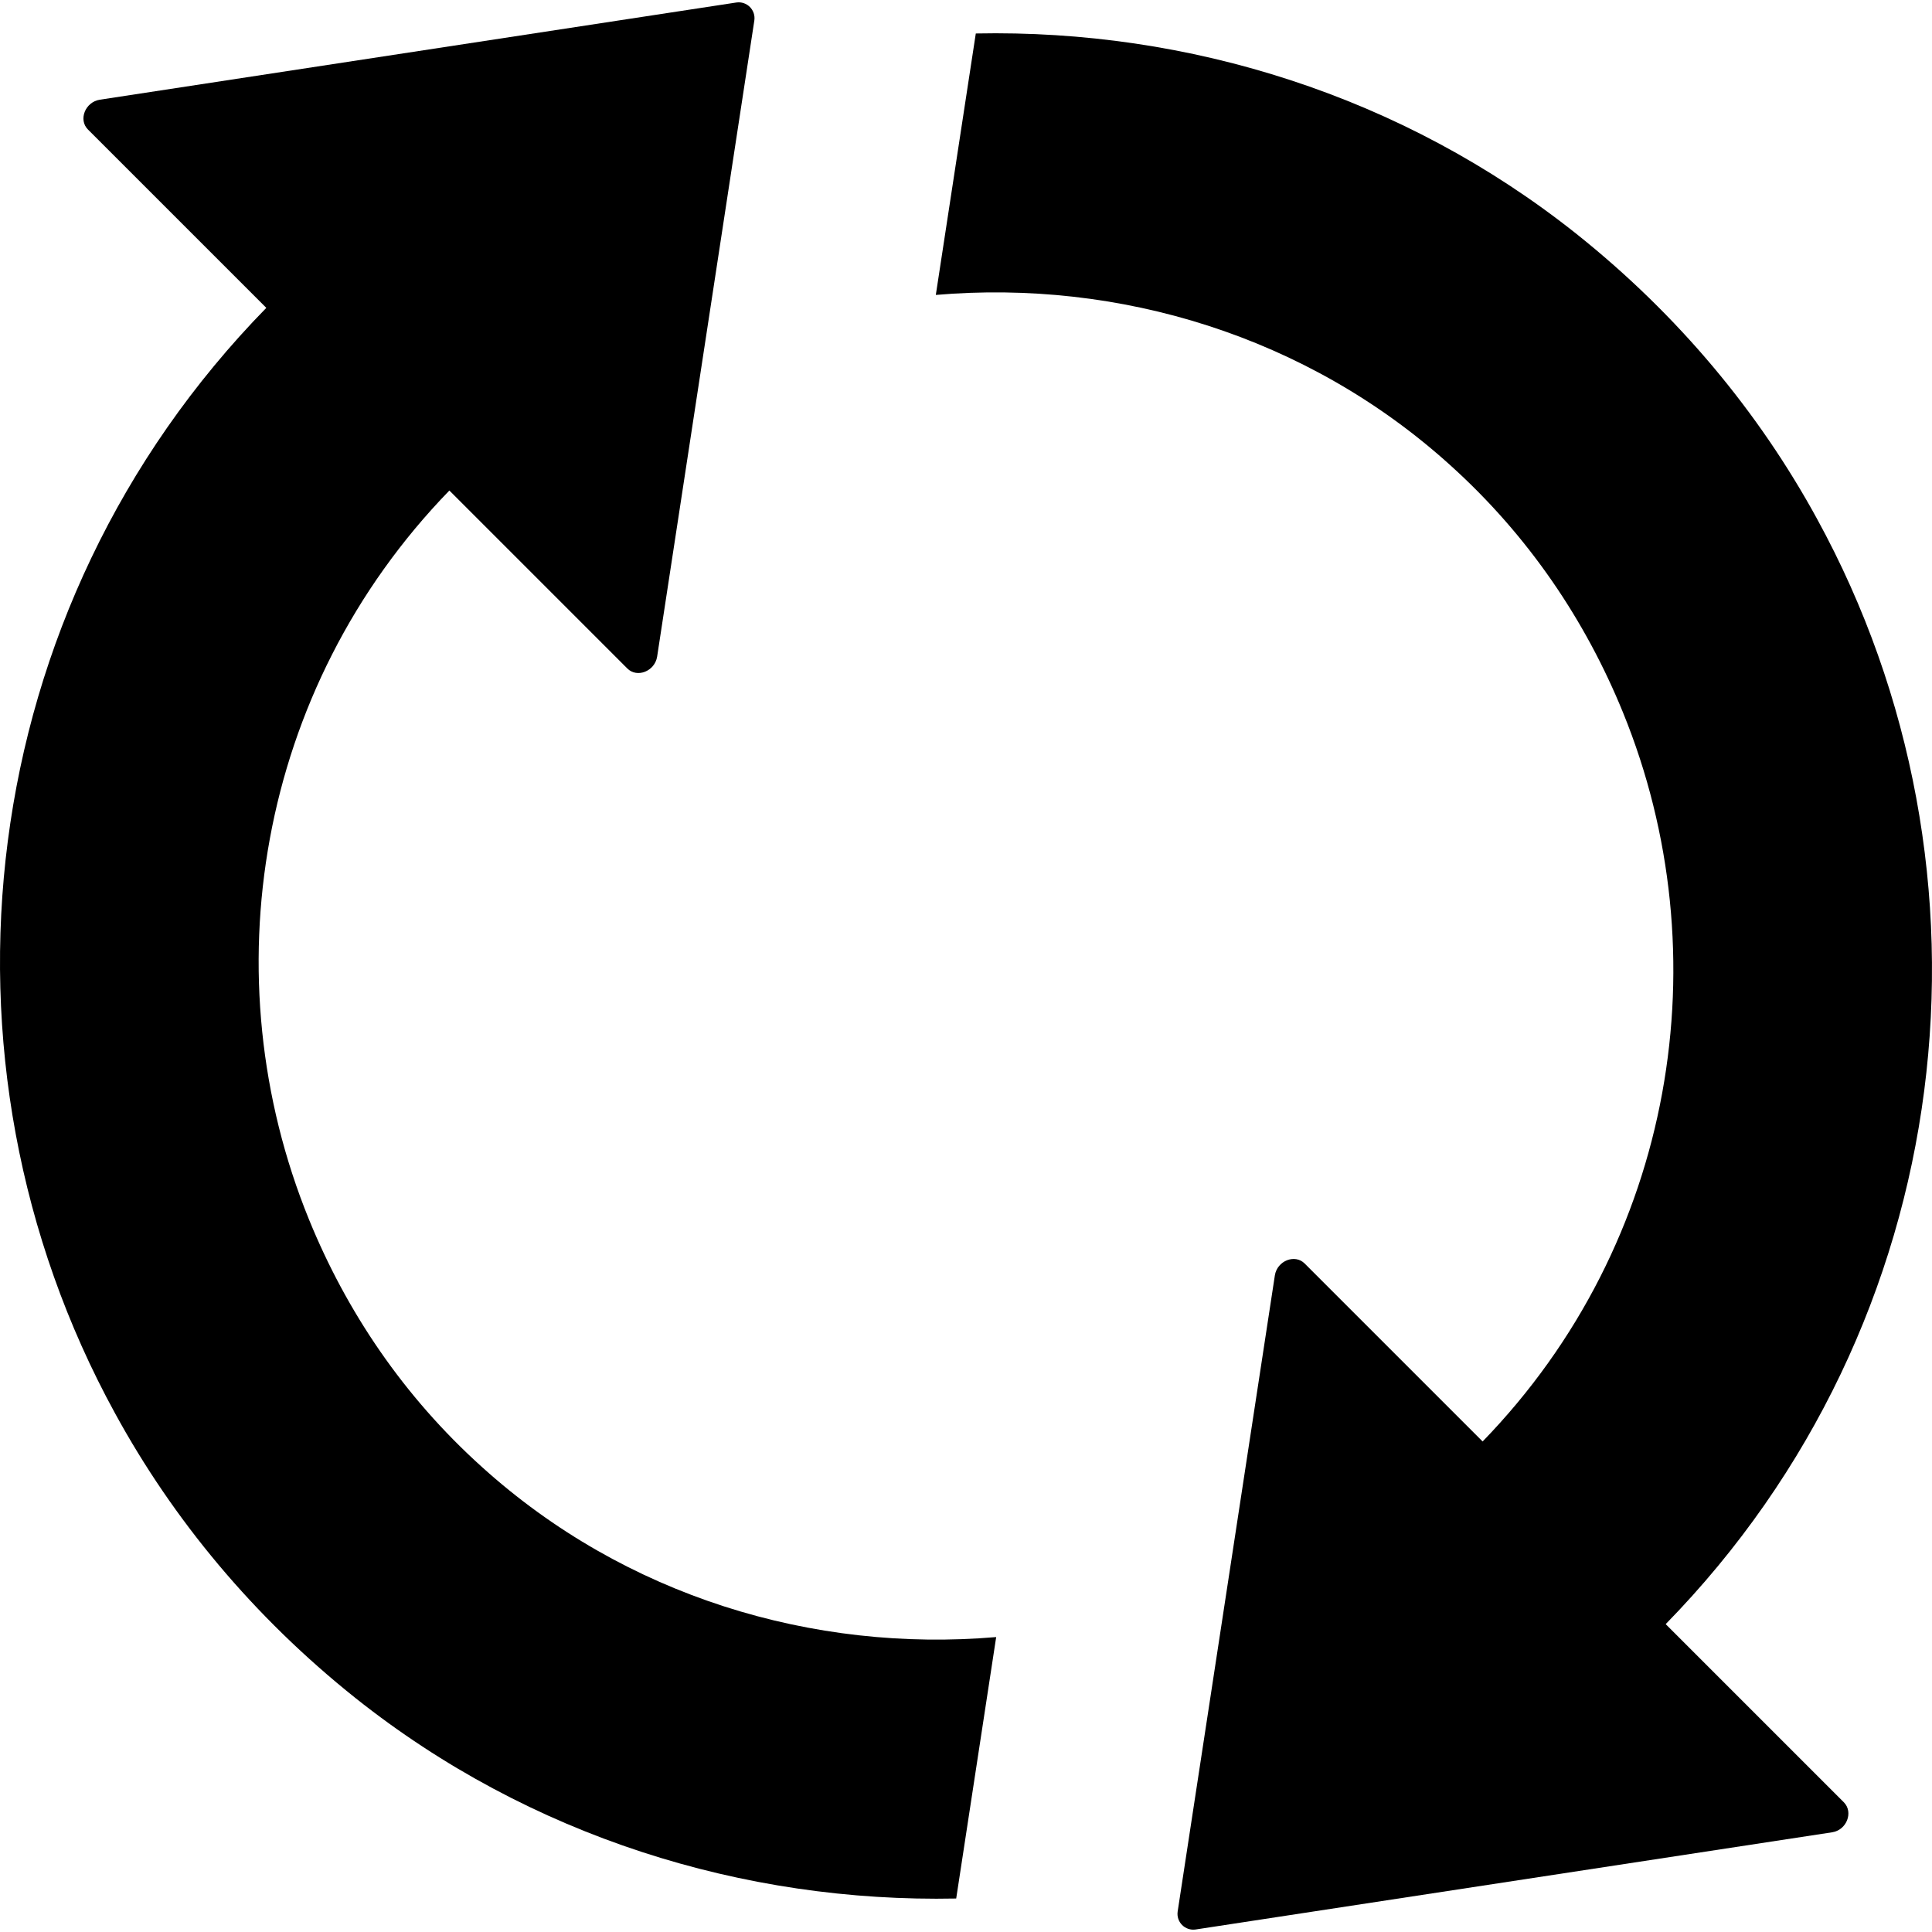
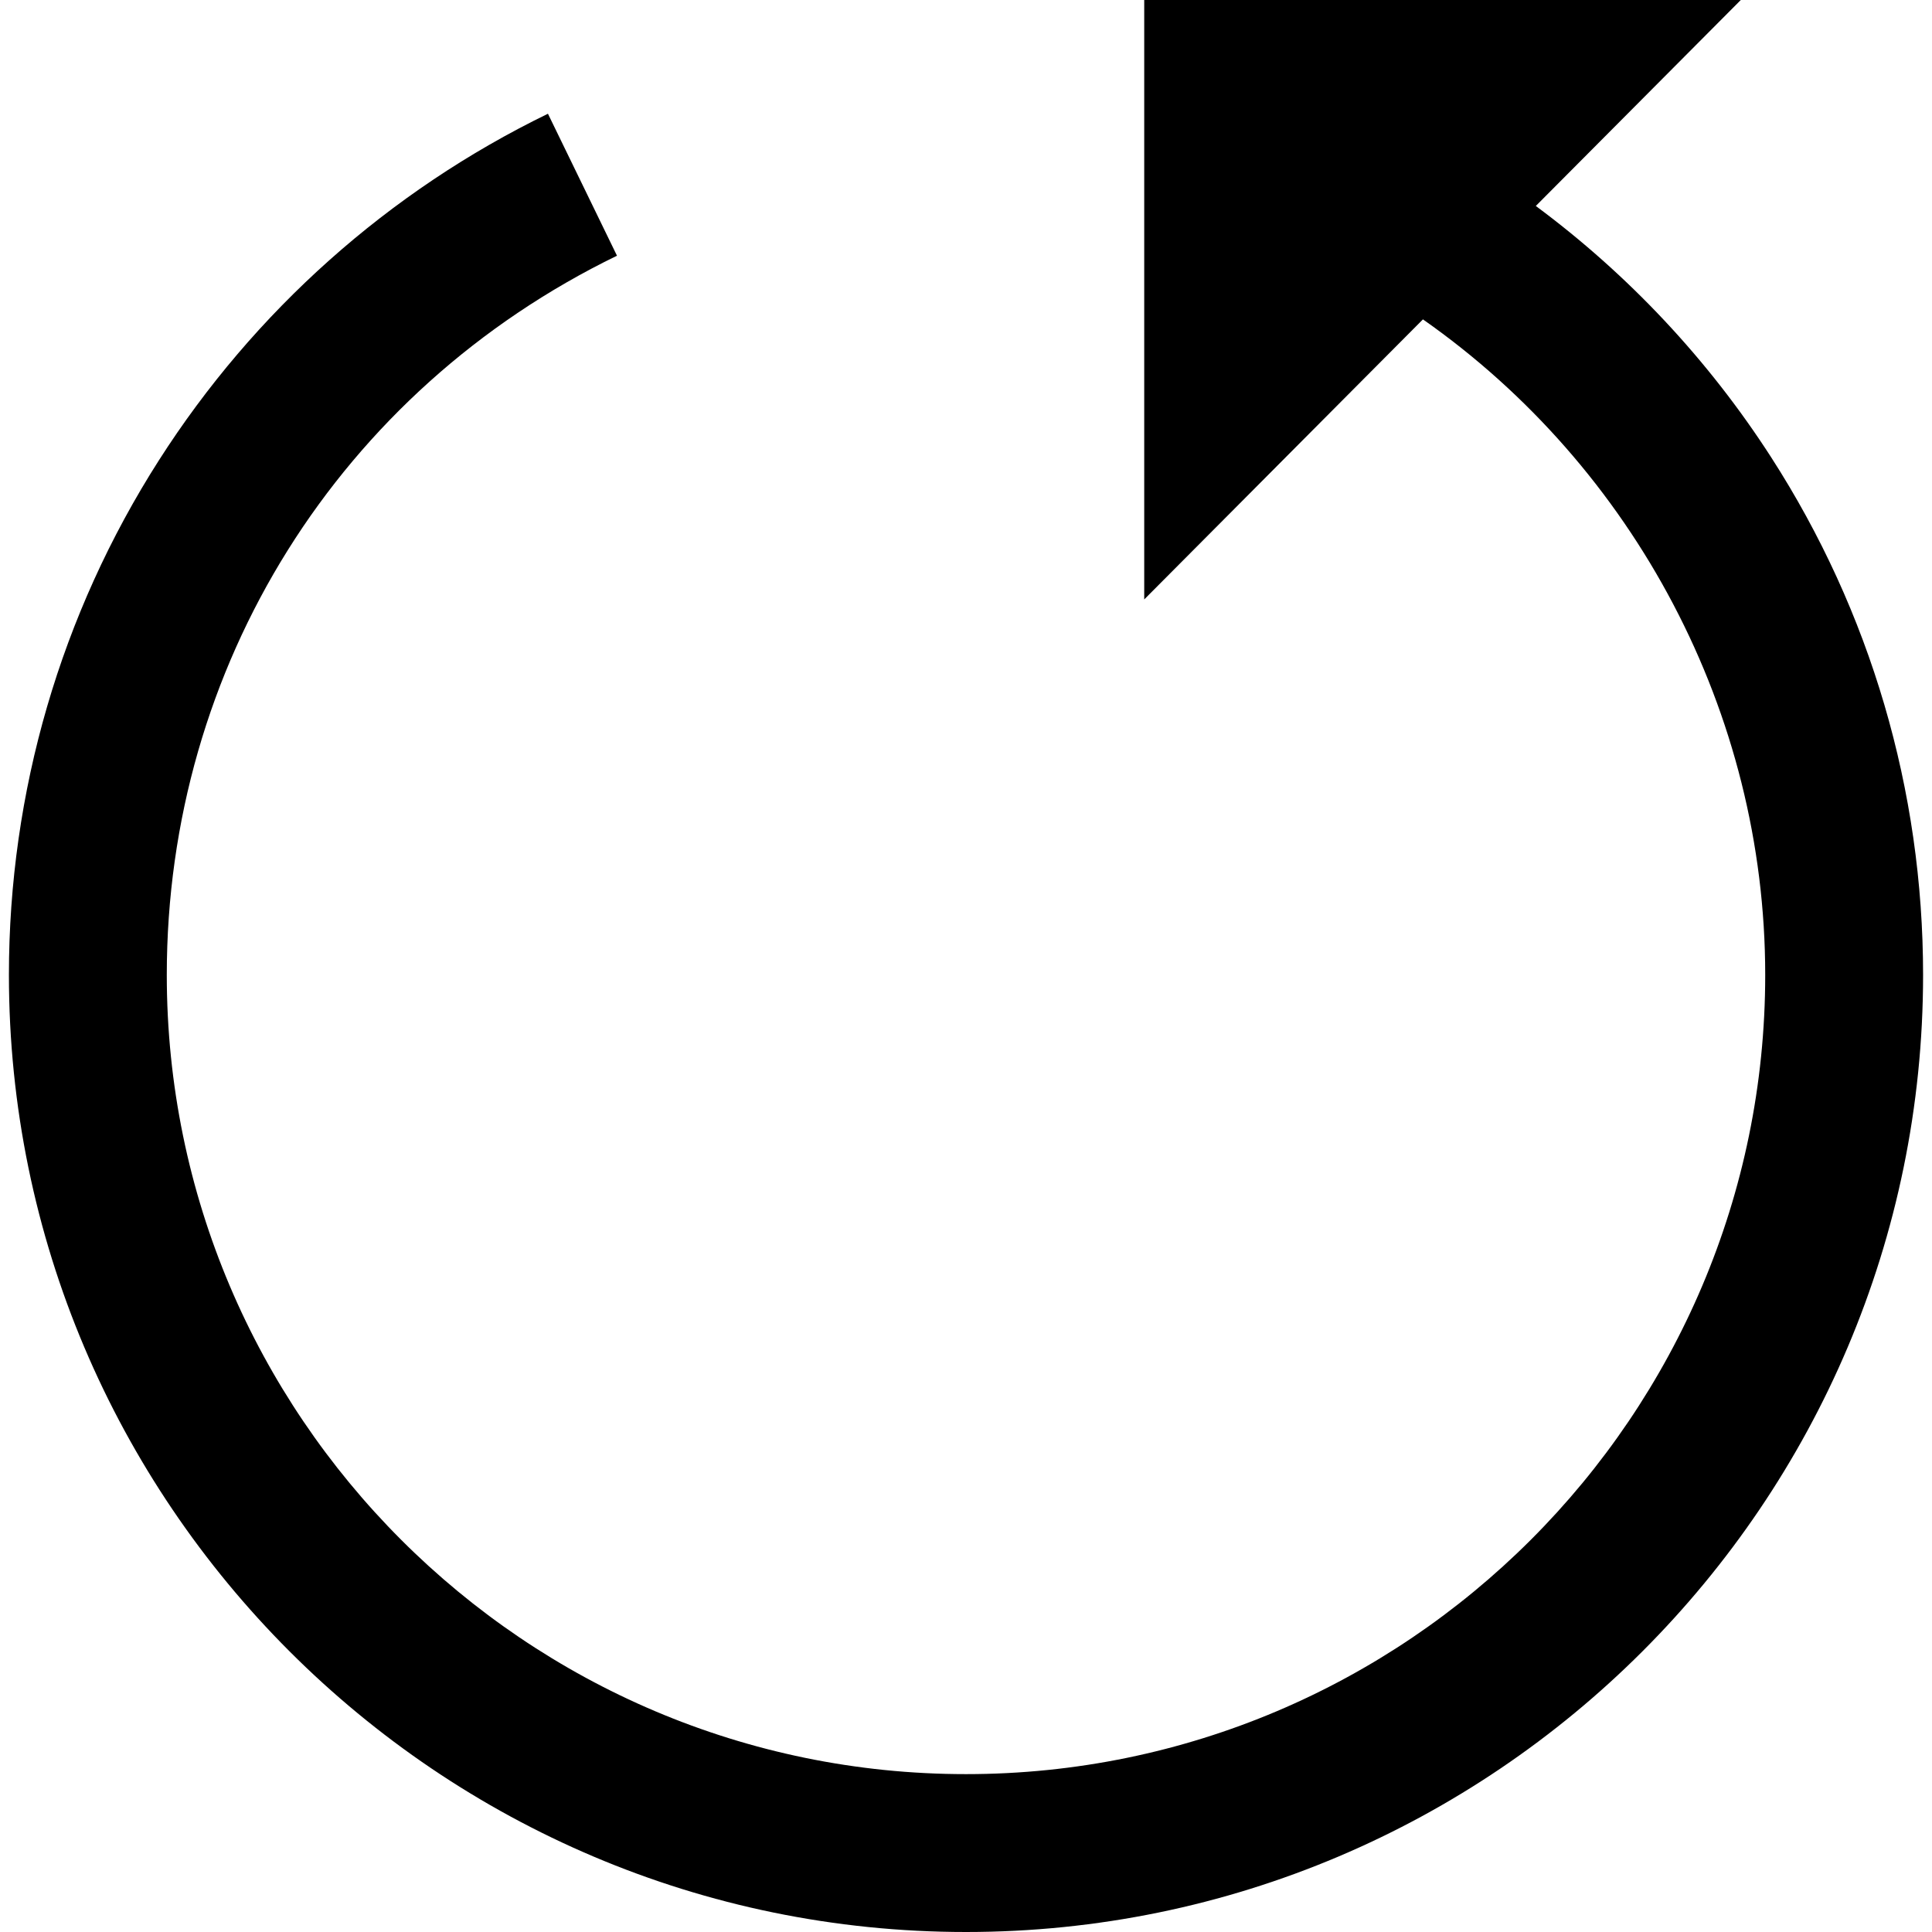
- <svg xmlns="http://www.w3.org/2000/svg" version="1.1" id="Capa_1" x="0px" y="0px" viewBox="0 0 492.883 492.883" style="enable-background:new 0 0 492.883 492.883;" xml:space="preserve">
-   <g>
-     <g>
-       <path d="M122.941,374.241c-20.1-18.1-34.6-39.8-44.1-63.1c-25.2-61.8-13.4-135.3,35.8-186l45.4,45.4c2.5,2.5,7,0.7,7.6-3    l24.8-162.3c0.4-2.7-1.9-5-4.6-4.6l-162.4,24.8c-3.7,0.6-5.5,5.1-3,7.6l45.5,45.5c-75.1,76.8-87.9,192-38.6,282    c14.8,27.1,35.3,51.9,61.4,72.7c44.4,35.3,99,52.2,153.2,51.1l10.2-66.7C207.441,421.641,159.441,407.241,122.941,374.241z" />
-       <path d="M424.941,414.341c75.1-76.8,87.9-192,38.6-282c-14.8-27.1-35.3-51.9-61.4-72.7c-44.4-35.3-99-52.2-153.2-51.1l-10.2,66.7    c46.6-4,94.7,10.4,131.2,43.4c20.1,18.1,34.6,39.8,44.1,63.1c25.2,61.8,13.4,135.3-35.8,186l-45.4-45.4c-2.5-2.5-7-0.7-7.6,3    l-24.8,162.3c-0.4,2.7,1.9,5,4.6,4.6l162.4-24.8c3.7-0.6,5.4-5.1,3-7.6L424.941,414.341z" />
-     </g>
-   </g>
+ <svg xmlns="http://www.w3.org/2000/svg" version="1.1" id="Layer_1" x="0px" y="0px" viewBox="0 0 367.136 367.136" style="enable-background:new 0 0 367.136 367.136;" xml:space="preserve">
+   <path d="M336.554,86.871c-11.975-18.584-27.145-34.707-44.706-47.731L330.801,0H217.436v113.91L270.4,60.691  c40.142,28.131,65.042,74.724,65.042,124.571c0,83.744-68.13,151.874-151.874,151.874S31.694,269.005,31.694,185.262  c0-58.641,32.781-111.009,85.551-136.669l-13.119-26.979C73.885,36.318,48.315,59.1,30.182,87.494  c-18.637,29.184-28.488,62.991-28.488,97.768c0,100.286,81.588,181.874,181.874,181.874s181.874-81.588,181.874-181.874  C365.442,150.223,355.453,116.201,336.554,86.871z" />
  <g>
</g>
  <g>
</g>
  <g>
</g>
  <g>
</g>
  <g>
</g>
  <g>
</g>
  <g>
</g>
  <g>
</g>
  <g>
</g>
  <g>
</g>
  <g>
</g>
  <g>
</g>
  <g>
</g>
  <g>
</g>
  <g>
</g>
</svg>
